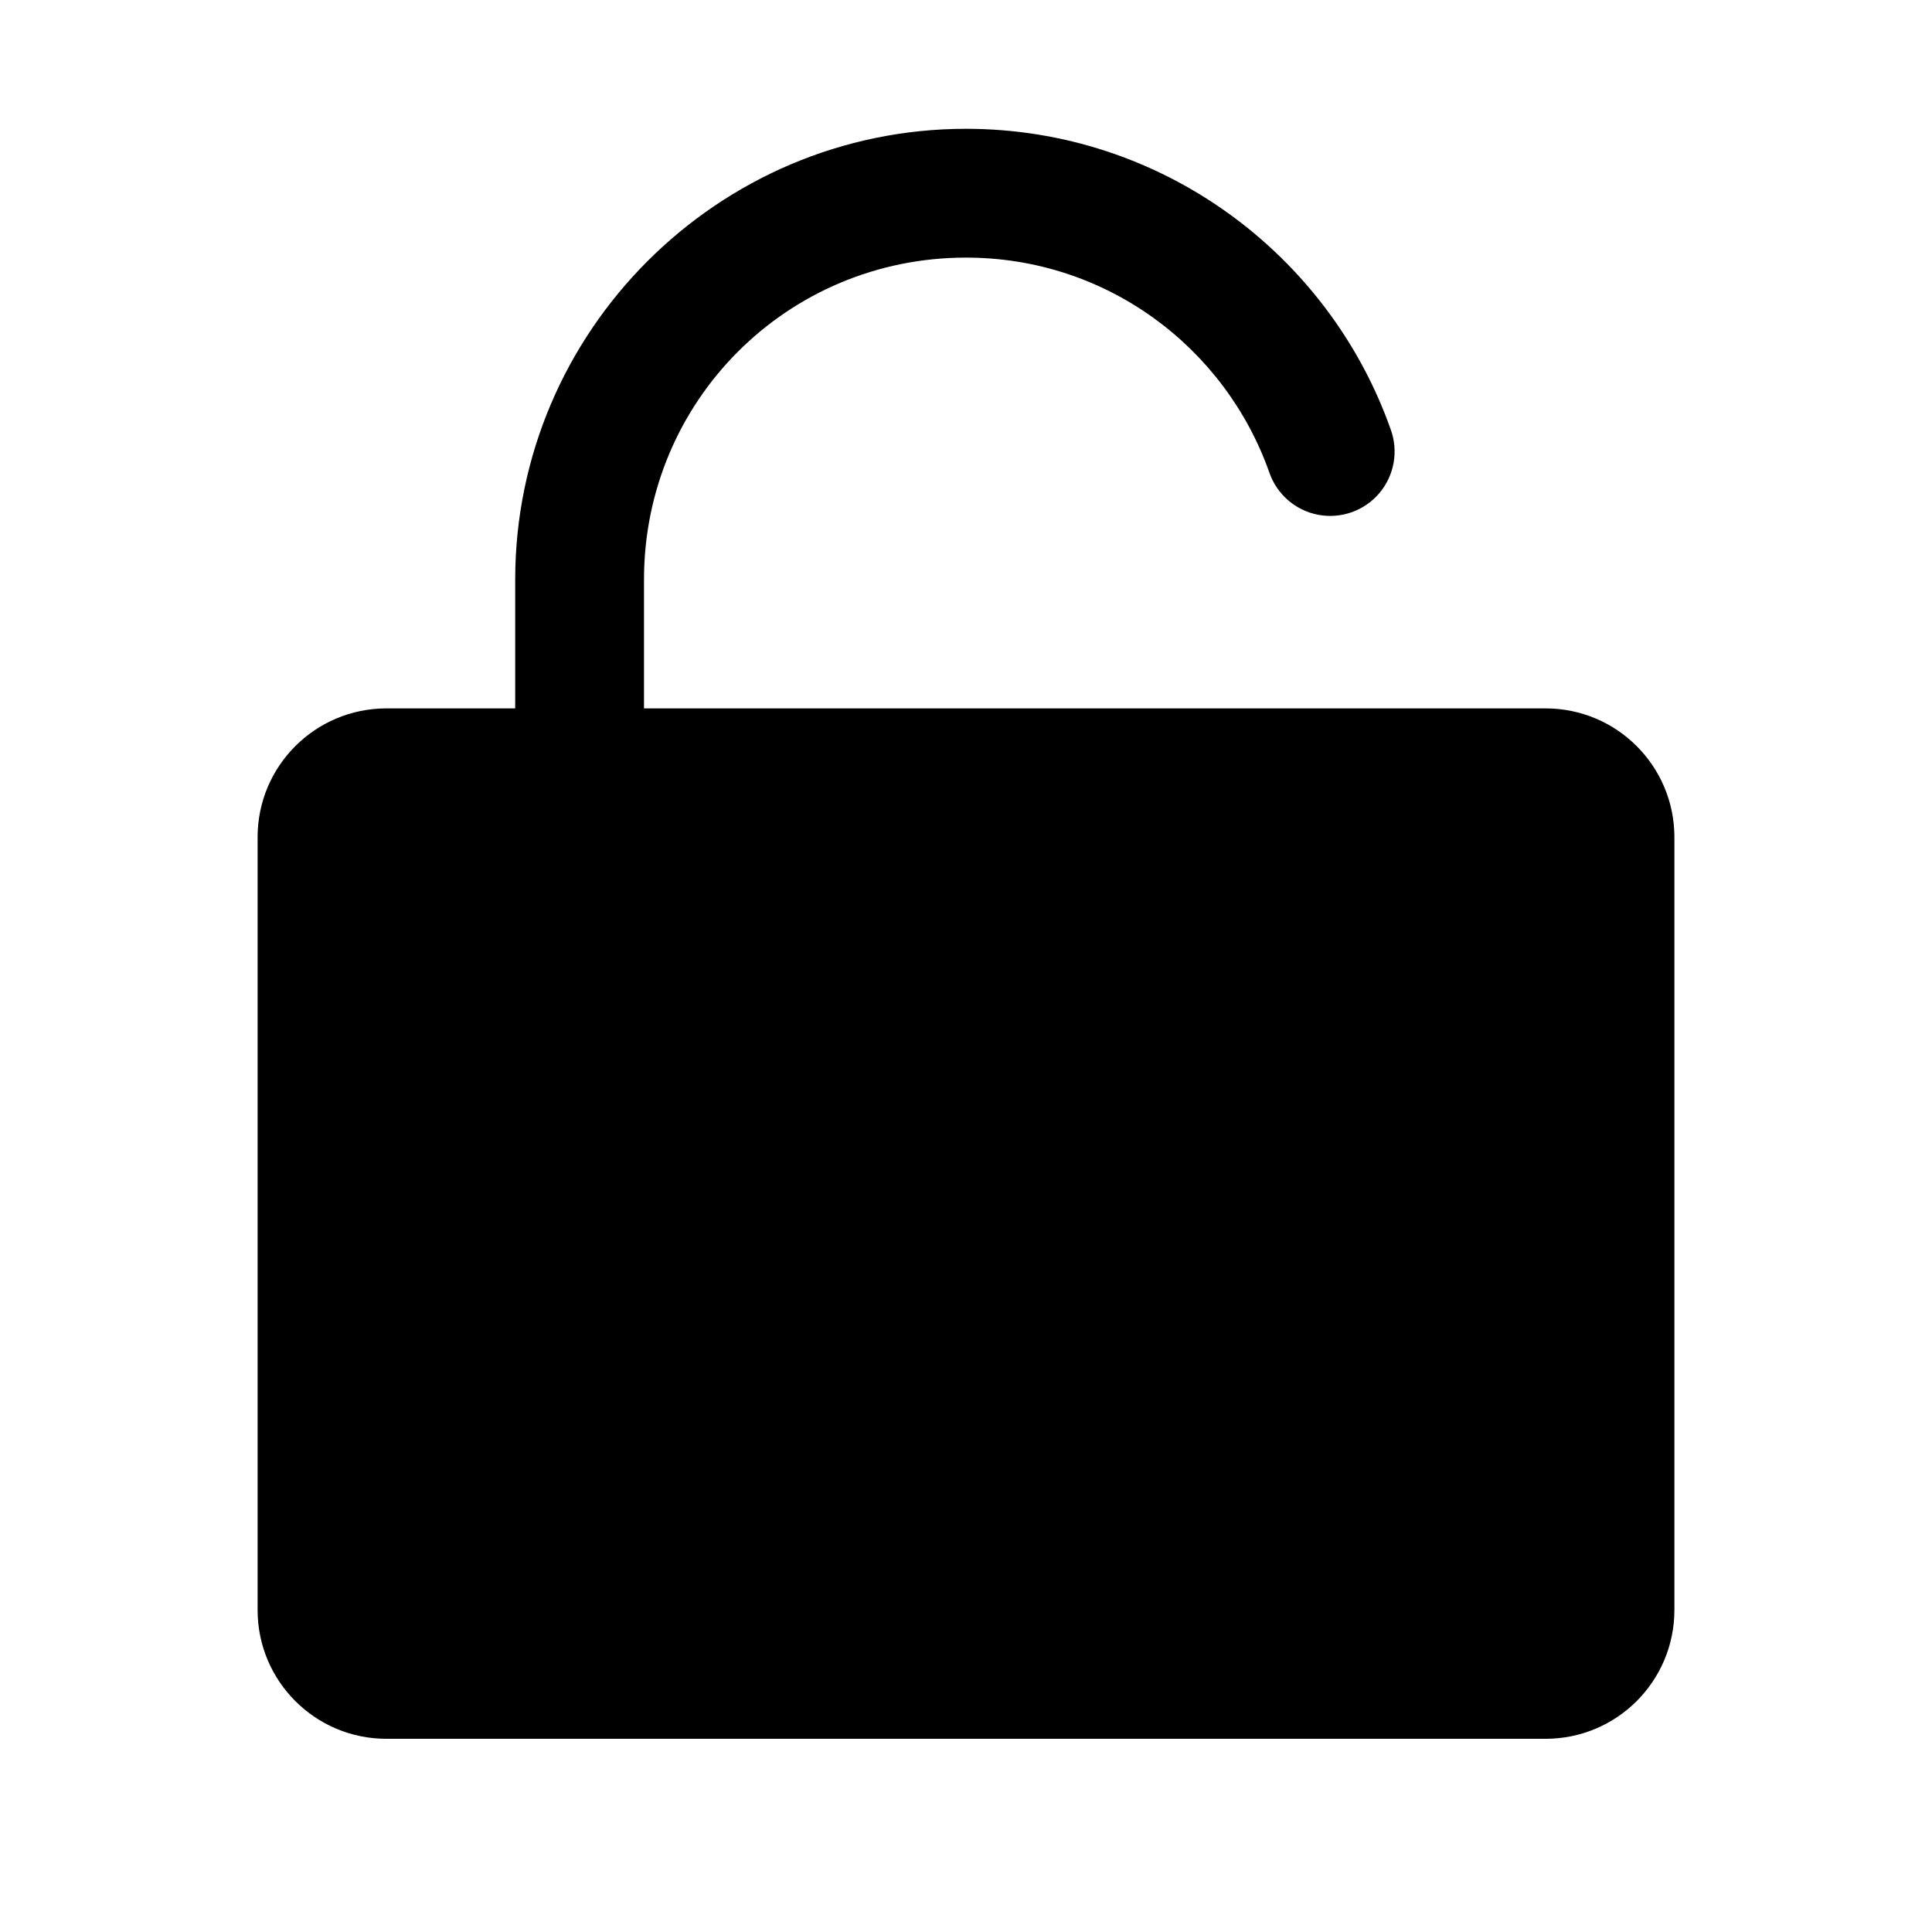
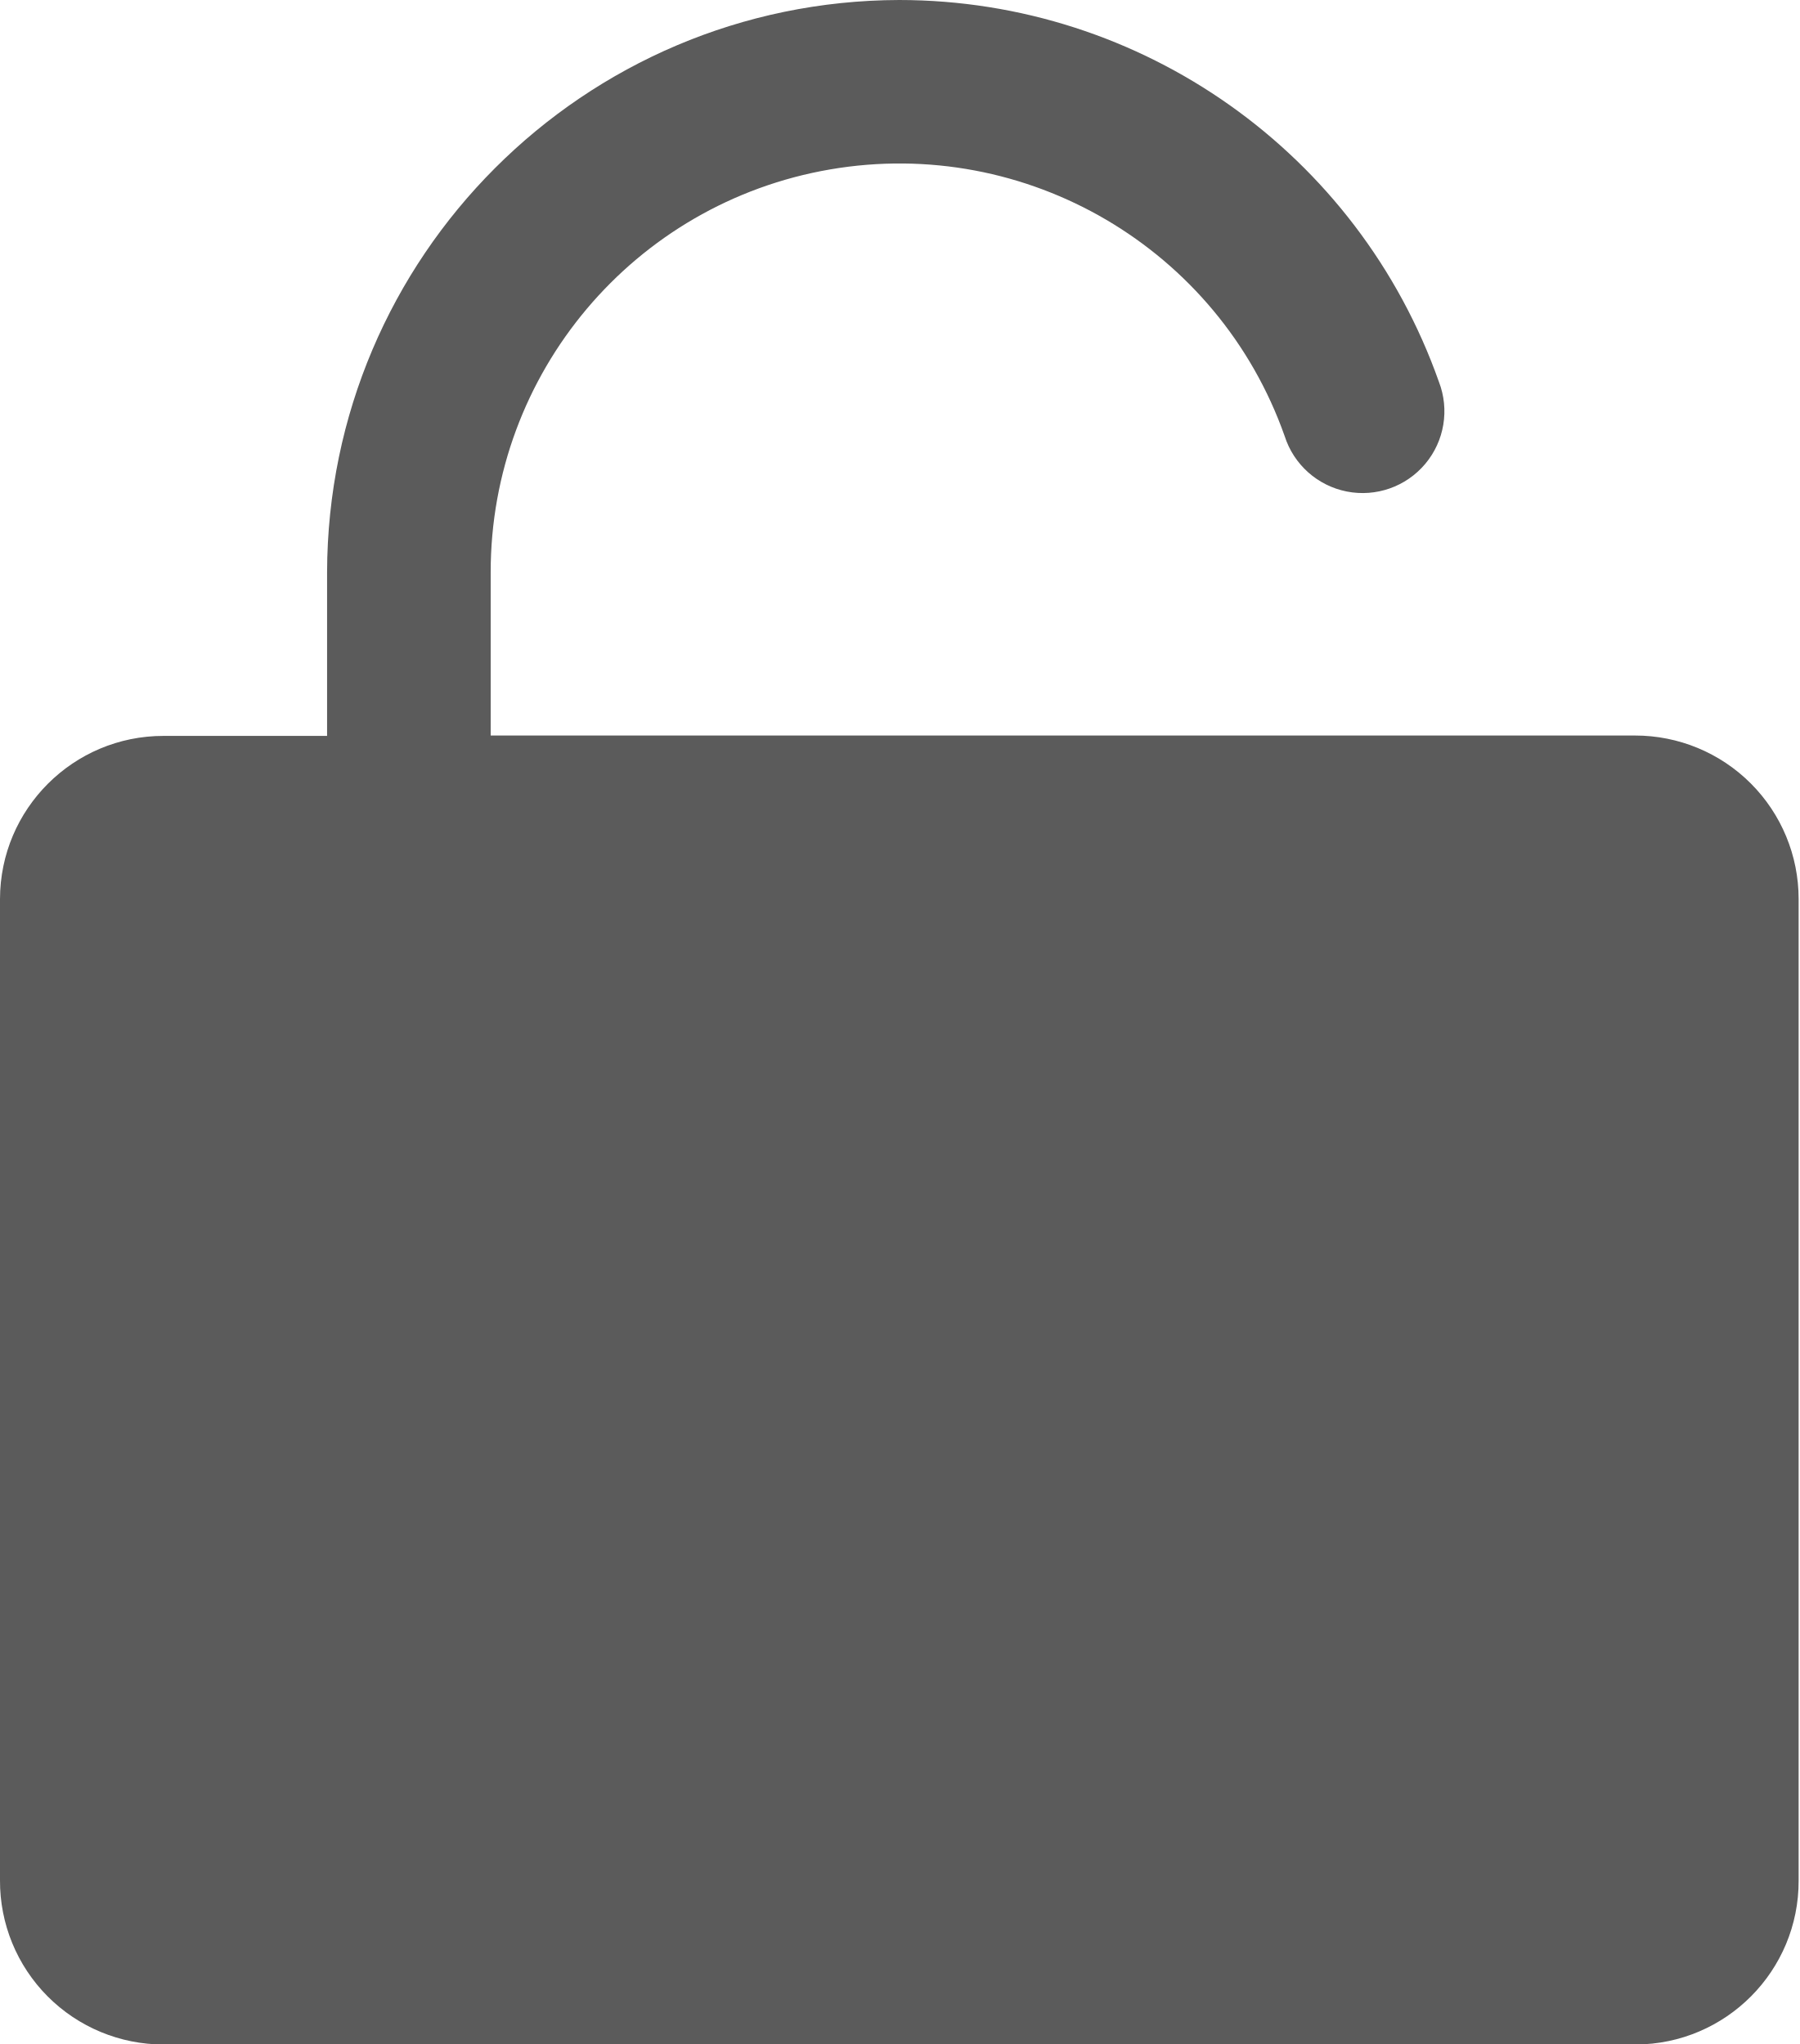
- <svg xmlns="http://www.w3.org/2000/svg" fill="#000000" viewBox="0 0 30 30" width="30px" height="30px">
-   <path d="M 15 2 C 11.146 2 8 5.146 8 9 L 8 11 L 6 11 C 4.895 11 4 11.895 4 13 L 4 25 C 4 26.105 4.895 27 6 27 L 24 27 C 25.105 27 26 26.105 26 25 L 26 13 C 26 11.895 25.105 11 24 11 L 10 11 L 10 9 C 10 6.226 12.226 4 15 4 C 17.184 4 19.023 5.395 19.709 7.334 A 1 1 0 1 0 21.594 6.666 C 20.632 3.947 18.038 2 15 2 z" />
+ <svg xmlns="http://www.w3.org/2000/svg" width="14.605" height="16.596" viewBox="0 0 14.605 16.596">
+   <path id="icon-padlock" d="M11.3,2A4.657,4.657,0,0,0,6.655,6.647V7.975H5.328A1.327,1.327,0,0,0,4,9.3v7.966A1.327,1.327,0,0,0,5.328,18.6H17.277A1.327,1.327,0,0,0,18.6,17.268V9.3a1.327,1.327,0,0,0-1.328-1.328H7.983V6.647a3.317,3.317,0,0,1,6.445-1.106A.664.664,0,1,0,15.68,5.1,4.649,4.649,0,0,0,11.3,2Z" transform="translate(-4 -2)" fill="#5b5b5b" />
</svg>
